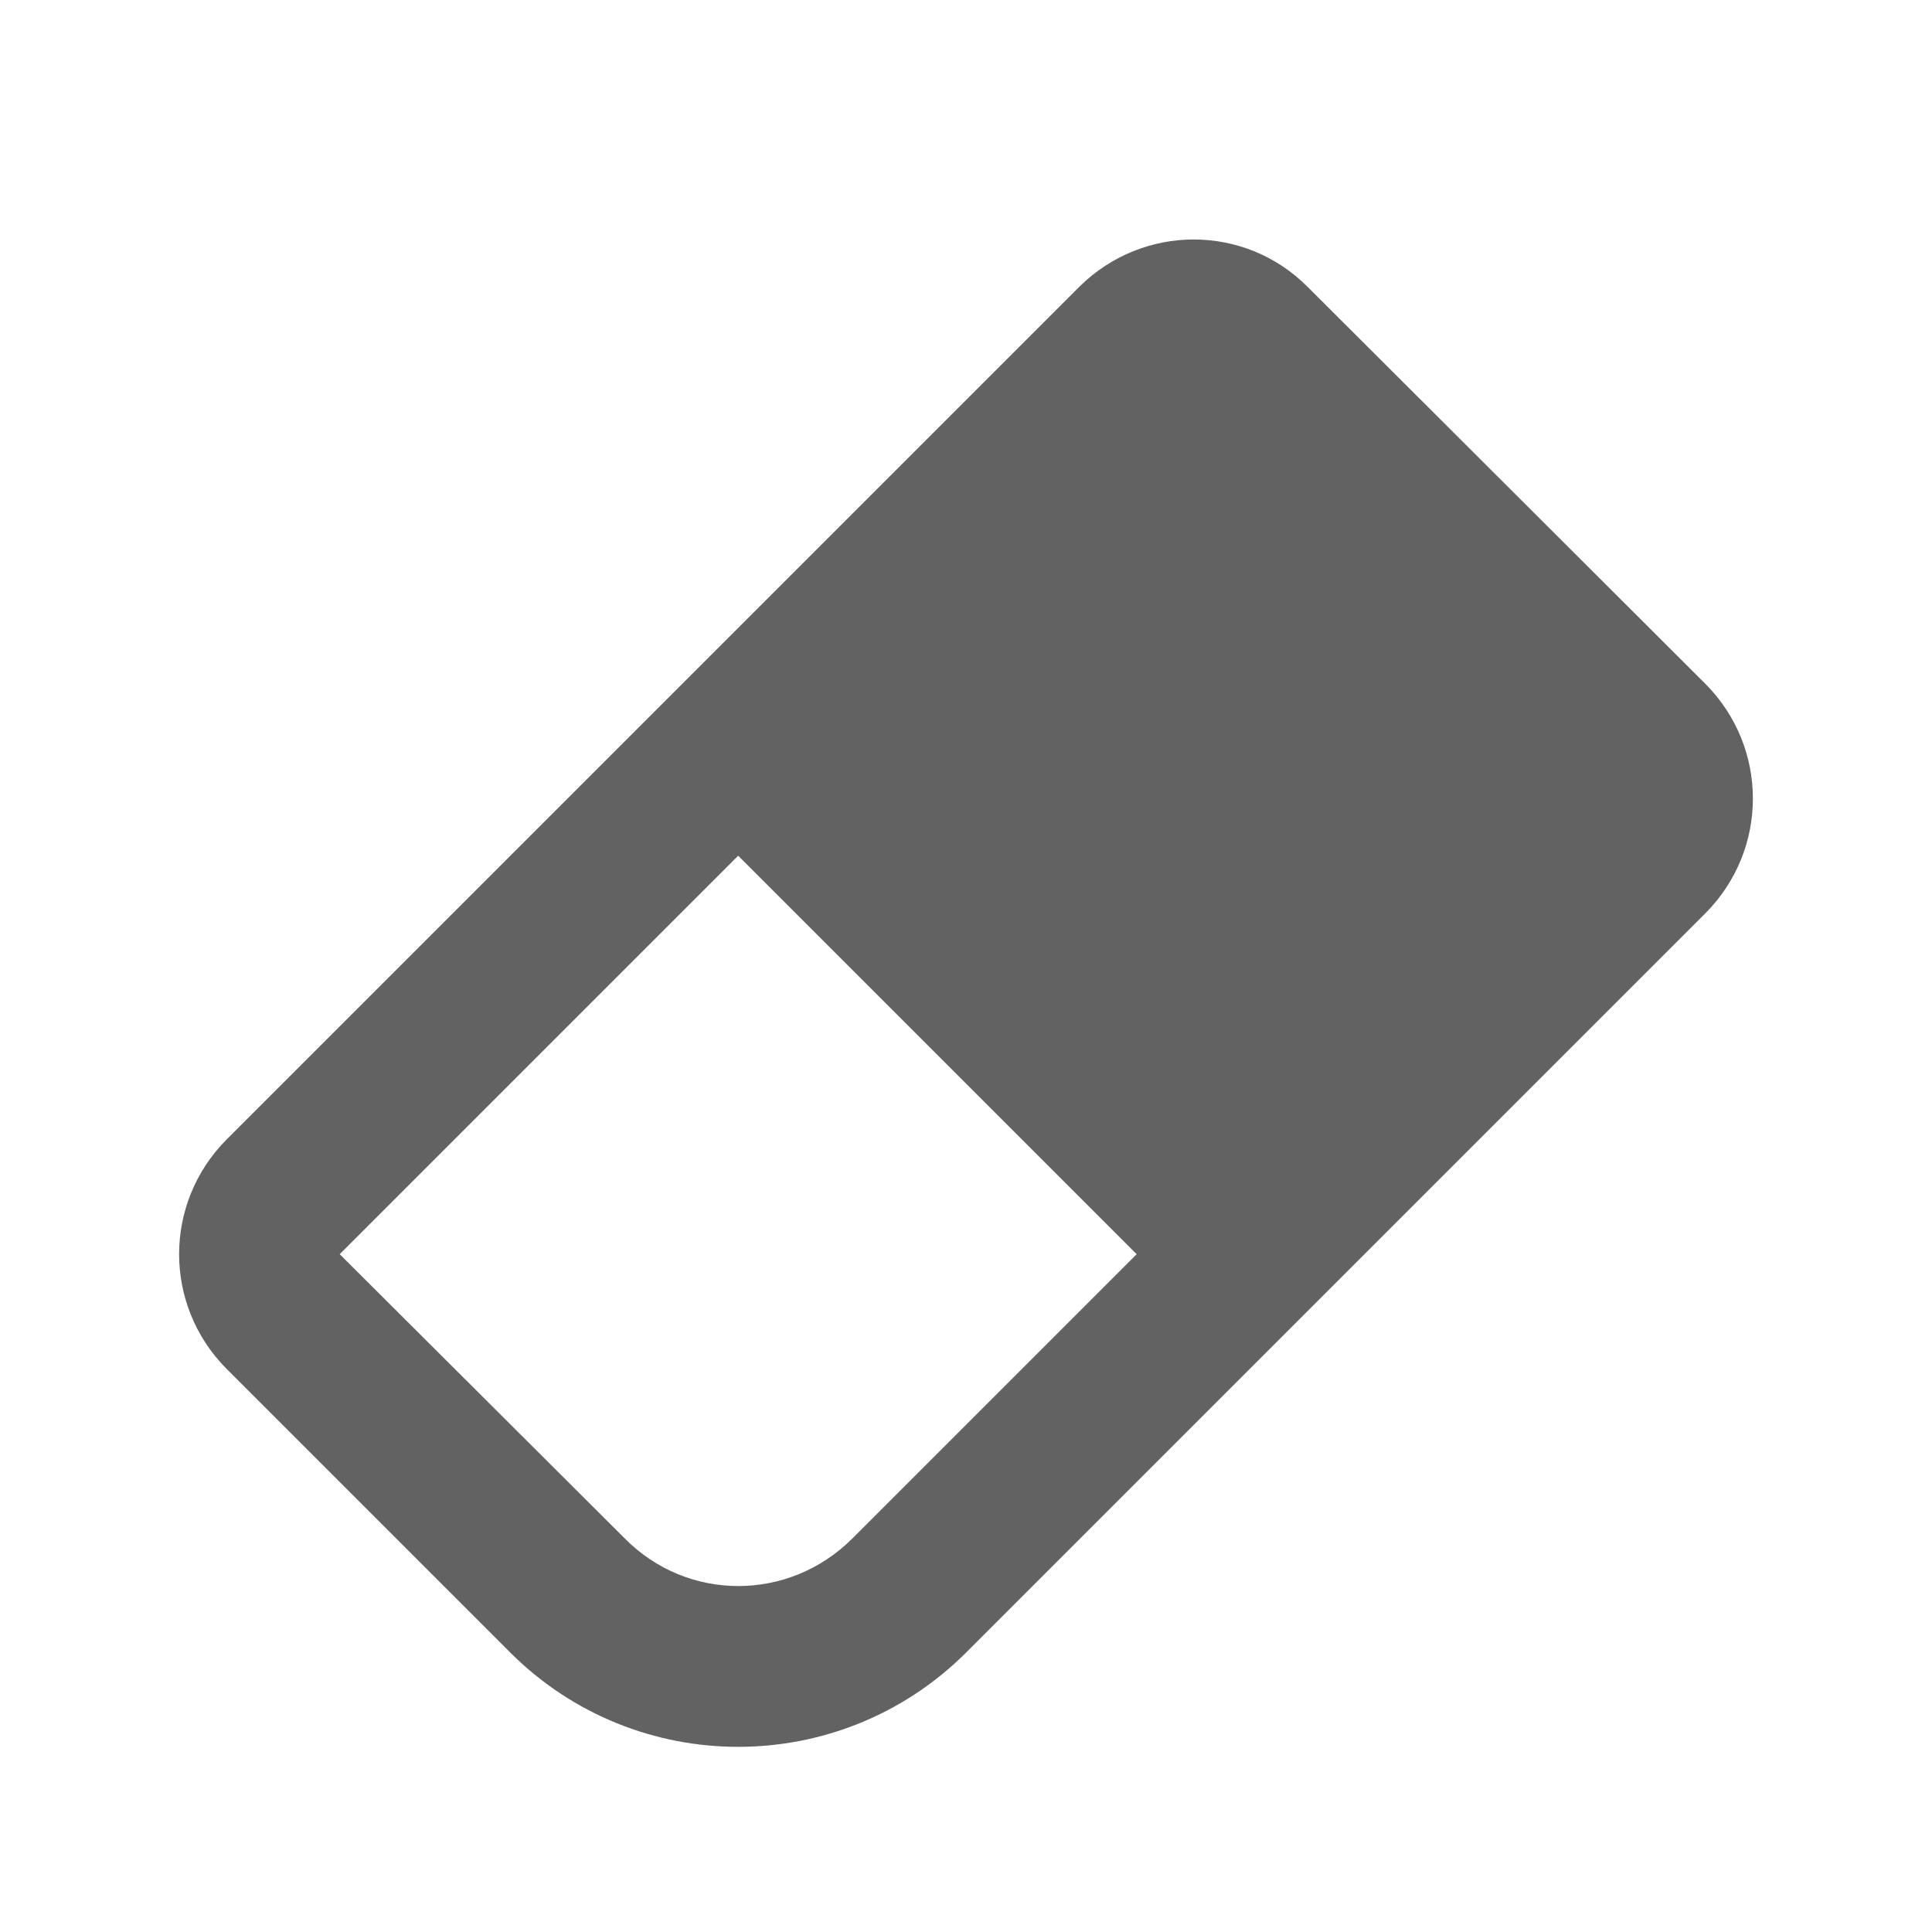
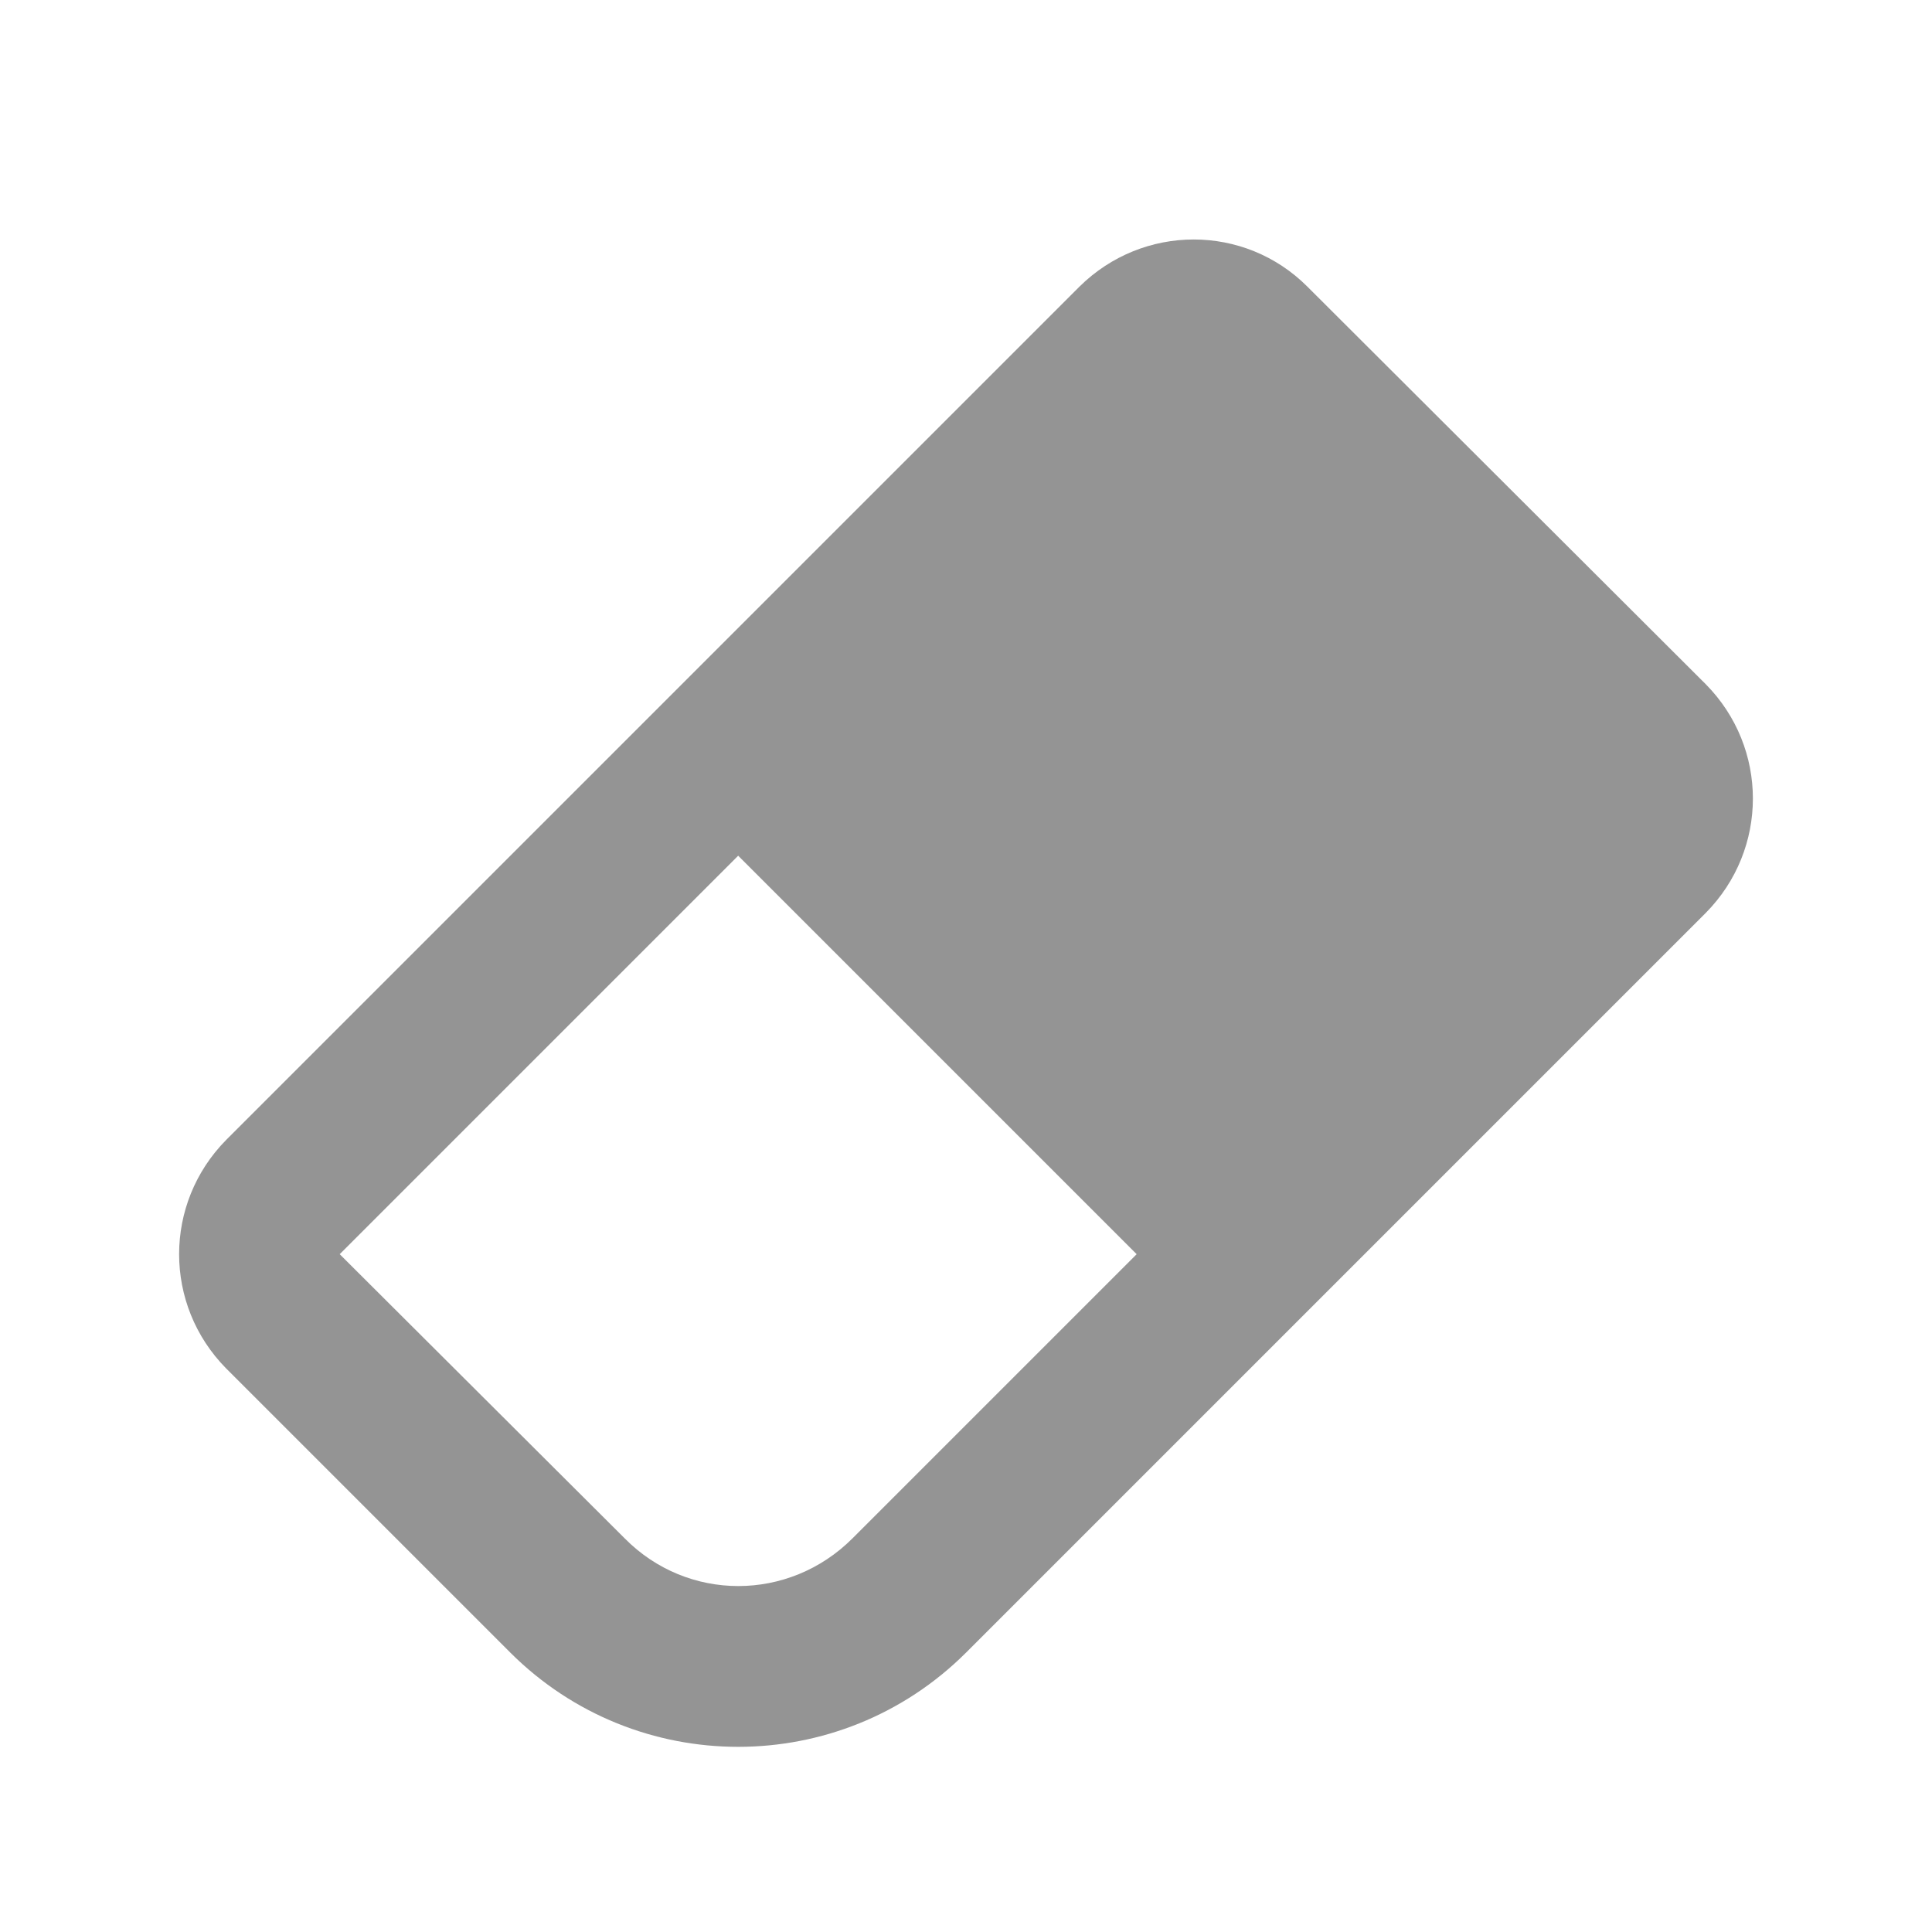
<svg xmlns="http://www.w3.org/2000/svg" width="24" height="24" preserveAspectRatio="xMidYMid meet" viewBox="0 0 24 24" style="-ms-transform: rotate(360deg); -webkit-transform: rotate(360deg); transform: rotate(360deg);">
-   <path d="M16.24 3.56l4.95 4.94c.78.79.78 2.05 0 2.84L12 20.53a4.008 4.008 0 0 1-5.66 0L2.81 17c-.78-.79-.78-2.05 0-2.84l10.6-10.6c.79-.78 2.05-.78 2.83 0M4.22 15.58l3.54 3.53c.78.79 2.04.79 2.83 0l3.53-3.53l-4.95-4.95l-4.95 4.95z" fill="#626262" />
+   <path d="M16.24 3.56l4.95 4.94c.78.79.78 2.05 0 2.84L12 20.53a4.008 4.008 0 0 1-5.66 0L2.81 17c-.78-.79-.78-2.05 0-2.84l10.6-10.6c.79-.78 2.05-.78 2.83 0M4.22 15.58l3.54 3.53c.78.79 2.04.79 2.83 0l3.53-3.53l-4.95-4.95l-4.95 4.95z" fill="#949494" />
  <rect x="0" y="0" width="24" height="24" fill="rgba(0, 0, 0, 0)" />
</svg>
